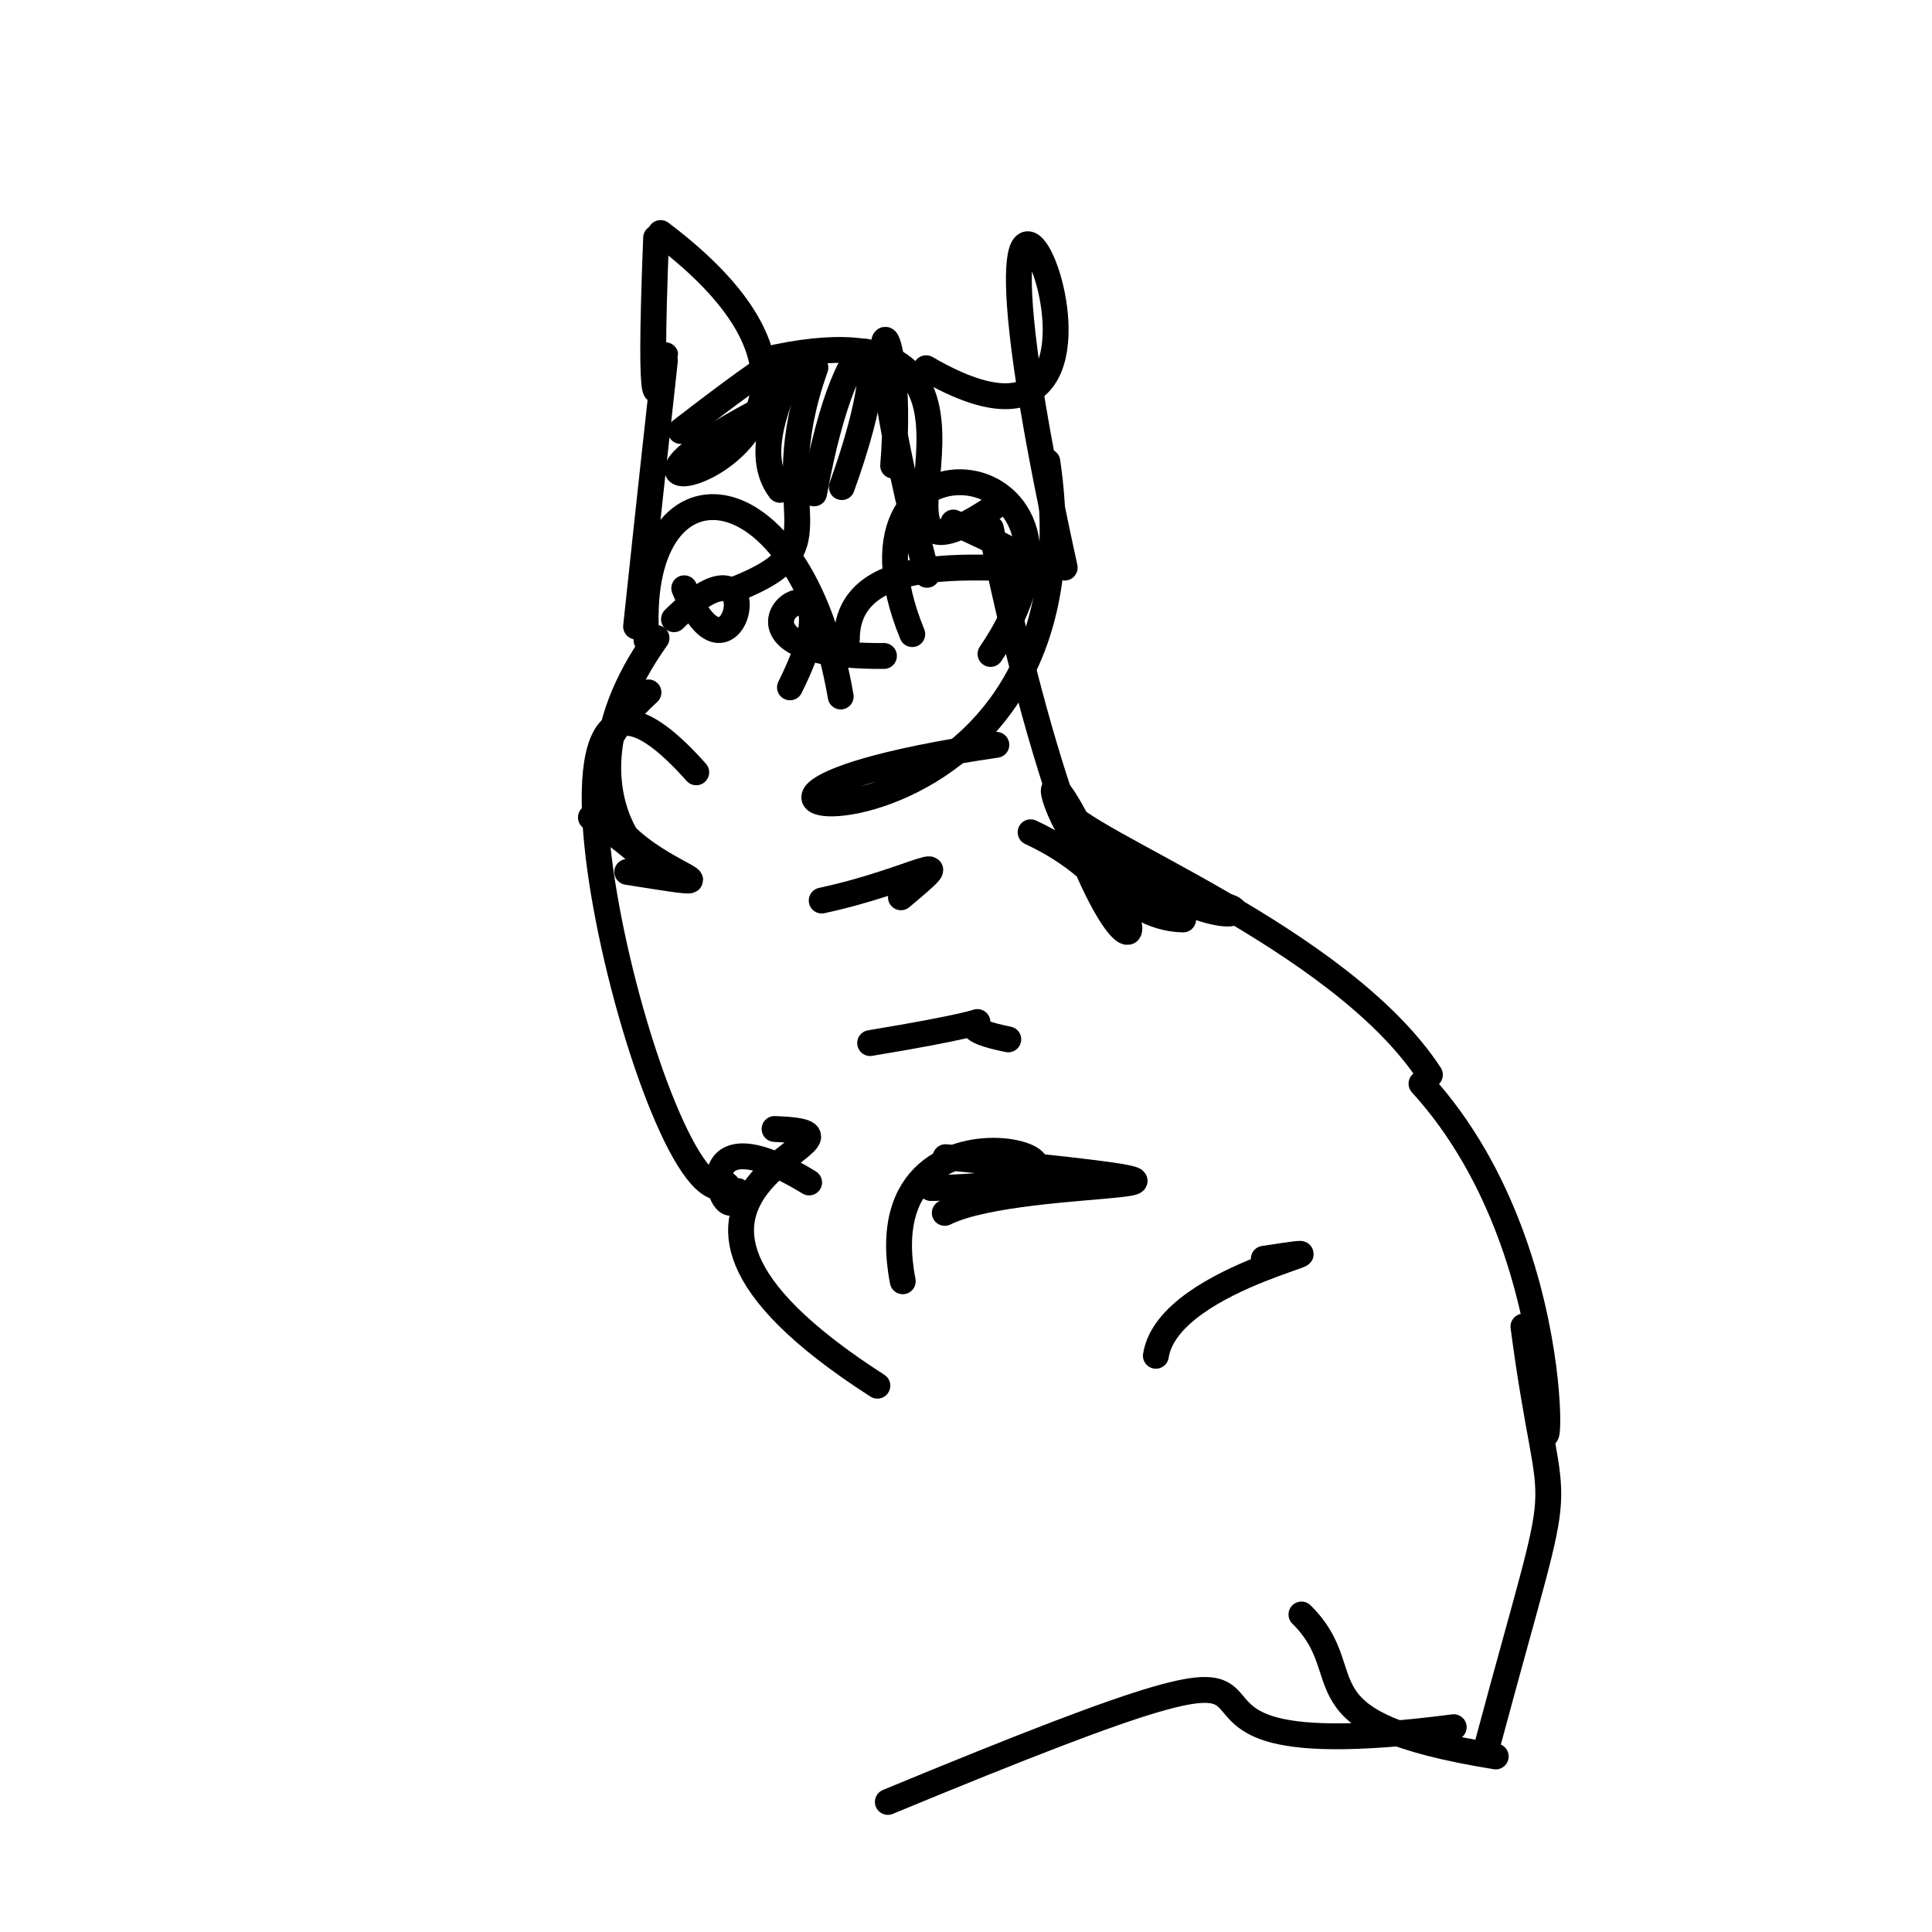
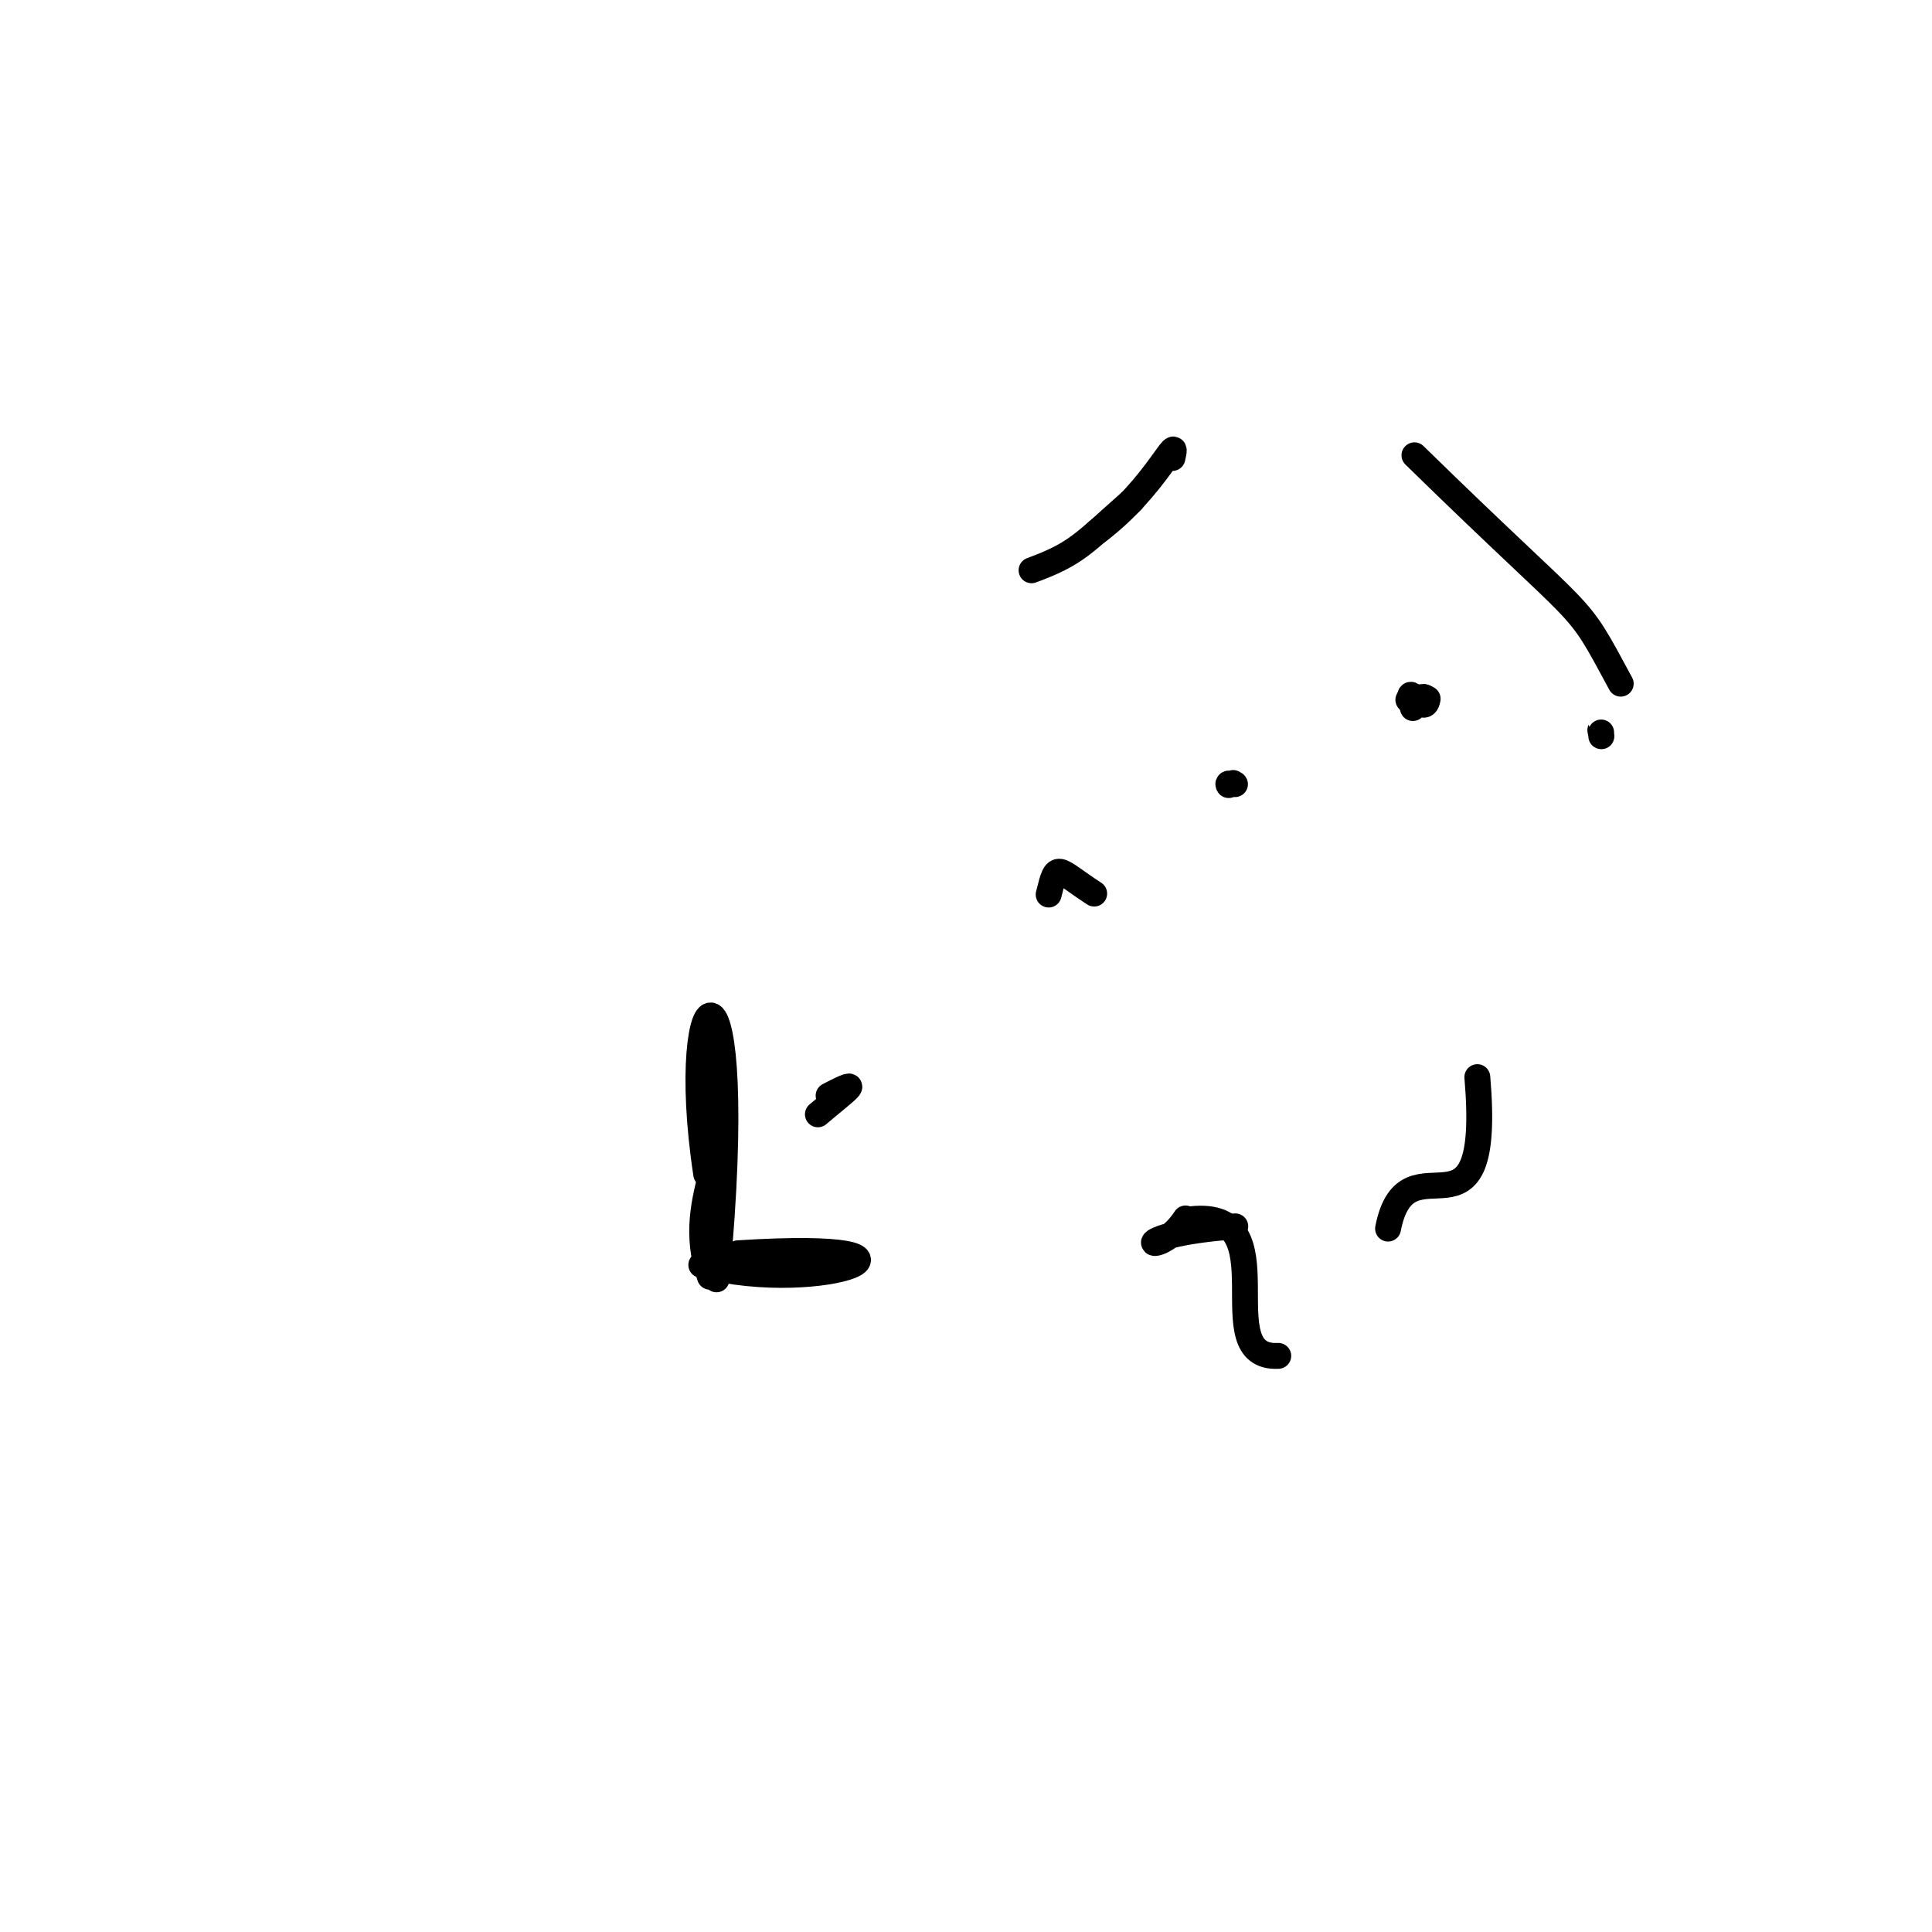
<svg xmlns="http://www.w3.org/2000/svg" version="1.1" width="224" height="224">
  <defs />
  <g>
-     <path d="M 68.513 94.773 C 82.983 104.53 60.975 95.251 76.119 73.981" stroke-width="3.0" fill="none" stroke="rgb(0, 0, 0)" stroke-opacity="1.0" stroke-linecap="round" stroke-linejoin="round" />
-     <path d="M 173.419 203.645 C 149.28 199.74 158.096 194.256 150.892 187.188" stroke-width="3.0" fill="none" stroke="rgb(0, 0, 0)" stroke-opacity="1.0" stroke-linecap="round" stroke-linejoin="round" />
-     <path d="M 107.935 137.743 C 139.324 137.377 99.751 123.095 104.667 148.553" stroke-width="3.0" fill="none" stroke="rgb(0, 0, 0)" stroke-opacity="1.0" stroke-linecap="round" stroke-linejoin="round" />
-     <path d="M 140.412 104.874 C 146.268 104.904 143.164 109.682 126.5 98.561" stroke-width="3.0" fill="none" stroke="rgb(0, 0, 0)" stroke-opacity="1.0" stroke-linecap="round" stroke-linejoin="round" />
-     <path d="M 85.336 68.289 C 98.127 63.198 88.397 59.818 94.539 42.62" stroke-width="3.0" fill="none" stroke="rgb(0, 0, 0)" stroke-opacity="1.0" stroke-linecap="round" stroke-linejoin="round" />
-     <path d="M 78.918 49.969 C 103.506 31.016 84.103 48.381 90.435 56.793" stroke-width="3.0" fill="none" stroke="rgb(0, 0, 0)" stroke-opacity="1.0" stroke-linecap="round" stroke-linejoin="round" />
-     <path d="M 178.877 159.293 C 178.716 181.227 183.887 146.564 164.81 125.64" stroke-width="3.0" fill="none" stroke="rgb(0, 0, 0)" stroke-opacity="1.0" stroke-linecap="round" stroke-linejoin="round" />
-     <path d="M 84.28 137.384 C 76.205 142.792 56.264 62.029 80.723 89.543" stroke-width="3.0" fill="none" stroke="rgb(0, 0, 0)" stroke-opacity="1.0" stroke-linecap="round" stroke-linejoin="round" />
-     <path d="M 109.631 134.163 C 154.01 138.592 118.8 136.006 109.54 140.623" stroke-width="3.0" fill="none" stroke="rgb(0, 0, 0)" stroke-opacity="1.0" stroke-linecap="round" stroke-linejoin="round" />
-     <path d="M 76.593 27.019 C 111.25 53.181 56.155 63.615 90.117 46.566" stroke-width="3.0" fill="none" stroke="rgb(0, 0, 0)" stroke-opacity="1.0" stroke-linecap="round" stroke-linejoin="round" />
-     <path d="M 102.938 208.918 C 168.286 181.867 120.527 206.498 168.547 200.255" stroke-width="3.0" fill="none" stroke="rgb(0, 0, 0)" stroke-opacity="1.0" stroke-linecap="round" stroke-linejoin="round" />
-     <path d="M 172.48 202.186 C 182.167 166.07 180.077 179.879 176.631 153.805" stroke-width="3.0" fill="none" stroke="rgb(0, 0, 0)" stroke-opacity="1.0" stroke-linecap="round" stroke-linejoin="round" />
-     <path d="M 105.768 73.521 C 95.14 47.56 131.113 51.976 114.841 75.822" stroke-width="3.0" fill="none" stroke="rgb(0, 0, 0)" stroke-opacity="1.0" stroke-linecap="round" stroke-linejoin="round" />
-     <path d="M 97.473 80.754 C 92.742 53.15 73.283 52.246 74.96 74.225" stroke-width="3.0" fill="none" stroke="rgb(0, 0, 0)" stroke-opacity="1.0" stroke-linecap="round" stroke-linejoin="round" />
-     <path d="M 94.388 57.204 C 98.382 35.054 105.074 35.757 97.602 56.476" stroke-width="3.0" fill="none" stroke="rgb(0, 0, 0)" stroke-opacity="1.0" stroke-linecap="round" stroke-linejoin="round" />
-     <path d="M 79.333 68.205 C 85.078 82.295 90.035 59.971 78.142 71.793" stroke-width="3.0" fill="none" stroke="rgb(0, 0, 0)" stroke-opacity="1.0" stroke-linecap="round" stroke-linejoin="round" />
-     <path d="M 123.111 93.547 C 125.293 97.615 155.241 108.49 165.787 124.609" stroke-width="3.0" fill="none" stroke="rgb(0, 0, 0)" stroke-opacity="1.0" stroke-linecap="round" stroke-linejoin="round" />
-     <path d="M 114.885 61.272 C 128.829 128.824 140.459 106.191 119.49 96.495" stroke-width="3.0" fill="none" stroke="rgb(0, 0, 0)" stroke-opacity="1.0" stroke-linecap="round" stroke-linejoin="round" />
-     <path d="M 91.59 79.693 C 101.587 59.739 77.171 76.262 102.487 76.053" stroke-width="3.0" fill="none" stroke="rgb(0, 0, 0)" stroke-opacity="1.0" stroke-linecap="round" stroke-linejoin="round" />
-     <path d="M 101.724 160.659 C 65.133 137.164 105.773 131.504 89.807 130.896" stroke-width="3.0" fill="none" stroke="rgb(0, 0, 0)" stroke-opacity="1.0" stroke-linecap="round" stroke-linejoin="round" />
-     <path d="M 103.556 53.986 C 105.13 35.007 97.982 30.107 107.476 66.645" stroke-width="3.0" fill="none" stroke="rgb(0, 0, 0)" stroke-opacity="1.0" stroke-linecap="round" stroke-linejoin="round" />
-     <path d="M 121.433 53.533 C 129.07 105.374 61.517 94.271 115.517 86.356" stroke-width="3.0" fill="none" stroke="rgb(0, 0, 0)" stroke-opacity="1.0" stroke-linecap="round" stroke-linejoin="round" />
-     <path d="M 72.723 101.092 C 95.769 104.707 55.007 98.74 75.185 80.28" stroke-width="3.0" fill="none" stroke="rgb(0, 0, 0)" stroke-opacity="1.0" stroke-linecap="round" stroke-linejoin="round" />
-     <path d="M 95.271 104.411 C 106.358 102.021 111.906 97.808 104.457 104.034" stroke-width="3.0" fill="none" stroke="rgb(0, 0, 0)" stroke-opacity="1.0" stroke-linecap="round" stroke-linejoin="round" />
-     <path d="M 146.527 145.945 C 160.636 143.825 135.508 147.576 134.015 157.192" stroke-width="3.0" fill="none" stroke="rgb(0, 0, 0)" stroke-opacity="1.0" stroke-linecap="round" stroke-linejoin="round" />
-     <path d="M 98.189 74.089 C 98.227 58.328 136.15 72.255 110.532 60.583" stroke-width="3.0" fill="none" stroke="rgb(0, 0, 0)" stroke-opacity="1.0" stroke-linecap="round" stroke-linejoin="round" />
-     <path d="M 116.902 120.506 C 105.985 118.328 123.62 117.183 100.886 120.936" stroke-width="3.0" fill="none" stroke="rgb(0, 0, 0)" stroke-opacity="1.0" stroke-linecap="round" stroke-linejoin="round" />
-     <path d="M 85.54 138.099 C 84.395 144.142 78.24 127.557 93.811 137.096" stroke-width="3.0" fill="none" stroke="rgb(0, 0, 0)" stroke-opacity="1.0" stroke-linecap="round" stroke-linejoin="round" />
-     <path d="M 107.376 42.693 C 140.499 61.976 105.837 -14.353 123.443 65.81" stroke-width="3.0" fill="none" stroke="rgb(0, 0, 0)" stroke-opacity="1.0" stroke-linecap="round" stroke-linejoin="round" />
-     <path d="M 129.503 105.161 C 115.85 73.599 122.93 106.366 137.175 106.603" stroke-width="3.0" fill="none" stroke="rgb(0, 0, 0)" stroke-opacity="1.0" stroke-linecap="round" stroke-linejoin="round" />
-     <path d="M 115.791 58.428 C 94.868 72.832 123.758 34.444 89.977 41.432" stroke-width="3.0" fill="none" stroke="rgb(0, 0, 0)" stroke-opacity="1.0" stroke-linecap="round" stroke-linejoin="round" />
-     <path d="M 73.75 72.638 C 80.905 5.375 74.227 74.467 76.072 27.577" stroke-width="3.0" fill="none" stroke="rgb(0, 0, 0)" stroke-opacity="1.0" stroke-linecap="round" stroke-linejoin="round" />
+     <path d="M 142.972 90.782 C 143.76 91.196 142.117 90.527 142.456 91.025" stroke-width="3.0" fill="none" stroke="rgb(0, 0, 0)" stroke-opacity="1.0" stroke-linecap="round" stroke-linejoin="round" />
+     <path d="M 160.934 142.446 C 163.157 131.043 173.109 146.19 171.285 124.884" stroke-width="3.0" fill="none" stroke="rgb(0, 0, 0)" stroke-opacity="1.0" stroke-linecap="round" stroke-linejoin="round" />
+     <path d="M 82.308 148.026 C 78.918 138.157 86.54 132.827 82.226 122.903" stroke-width="3.0" fill="none" stroke="rgb(0, 0, 0)" stroke-opacity="1.0" stroke-linecap="round" stroke-linejoin="round" />
+     <path d="M 96.07 127.03 C 100.66 124.636 97.794 126.673 94.828 129.197" stroke-width="3.0" fill="none" stroke="rgb(0, 0, 0)" stroke-opacity="1.0" stroke-linecap="round" stroke-linejoin="round" />
+     <path d="M 165.384 81.292 C 165.125 79.96 164.512 81.82 163.286 81.139" stroke-width="3.0" fill="none" stroke="rgb(0, 0, 0)" stroke-opacity="1.0" stroke-linecap="round" stroke-linejoin="round" />
+     <path d="M 131.247 58.034 C 125.593 63.028 124.856 64.192 119.6 66.12" stroke-width="3.0" fill="none" stroke="rgb(0, 0, 0)" stroke-opacity="1.0" stroke-linecap="round" stroke-linejoin="round" />
+     <path d="M 148.204 157.203 C 139.872 157.63 149.594 140.12 138.122 141.355" stroke-width="3.0" fill="none" stroke="rgb(0, 0, 0)" stroke-opacity="1.0" stroke-linecap="round" stroke-linejoin="round" />
+     <path d="M 126.862 103.604 C 122.382 100.696 122.57 99.734 121.583 103.717" stroke-width="3.0" fill="none" stroke="rgb(0, 0, 0)" stroke-opacity="1.0" stroke-linecap="round" stroke-linejoin="round" />
+     <path d="M 83.076 148.33 C 86.995 106.977 78.249 112.331 81.88 136.13" stroke-width="3.0" fill="none" stroke="rgb(0, 0, 0)" stroke-opacity="1.0" stroke-linecap="round" stroke-linejoin="round" />
+     <path d="M 135.933 53.099 C 136.796 49.502 134.108 56.489 127.18 61.674" stroke-width="3.0" fill="none" stroke="rgb(0, 0, 0)" stroke-opacity="1.0" stroke-linecap="round" stroke-linejoin="round" />
+     <path d="M 81.31 146.658 C 95.598 150.426 111.7 143.647 85.568 145.306" stroke-width="3.0" fill="none" stroke="rgb(0, 0, 0)" stroke-opacity="1.0" stroke-linecap="round" stroke-linejoin="round" />
+     <path d="M 143.221 142.187 C 129.089 143.233 134.122 146.417 137.454 141.27" stroke-width="3.0" fill="none" stroke="rgb(0, 0, 0)" stroke-opacity="1.0" stroke-linecap="round" stroke-linejoin="round" />
+     <path d="M 164.581 81.463 C 167.096 81.115 163.008 80.268 164.361 81.478" stroke-width="3.0" fill="none" stroke="rgb(0, 0, 0)" stroke-opacity="1.0" stroke-linecap="round" stroke-linejoin="round" />
+     <path d="M 165.525 81.021 C 165.093 83.543 162.661 78.041 163.813 82.094" stroke-width="3.0" fill="none" stroke="rgb(0, 0, 0)" stroke-opacity="1.0" stroke-linecap="round" stroke-linejoin="round" />
+     <path d="M 187.911 79.267 C 182.286 68.861 185.034 73.364 163.994 52.787" stroke-width="3.0" fill="none" stroke="rgb(0, 0, 0)" stroke-opacity="1.0" stroke-linecap="round" stroke-linejoin="round" />
+     <path d="M 185.641 84.925 C 185.374 84.095 185.751 85.435 185.659 85.362" stroke-width="3.0" fill="none" stroke="rgb(0, 0, 0)" stroke-opacity="1.0" stroke-linecap="round" stroke-linejoin="round" />
  </g>
</svg>
